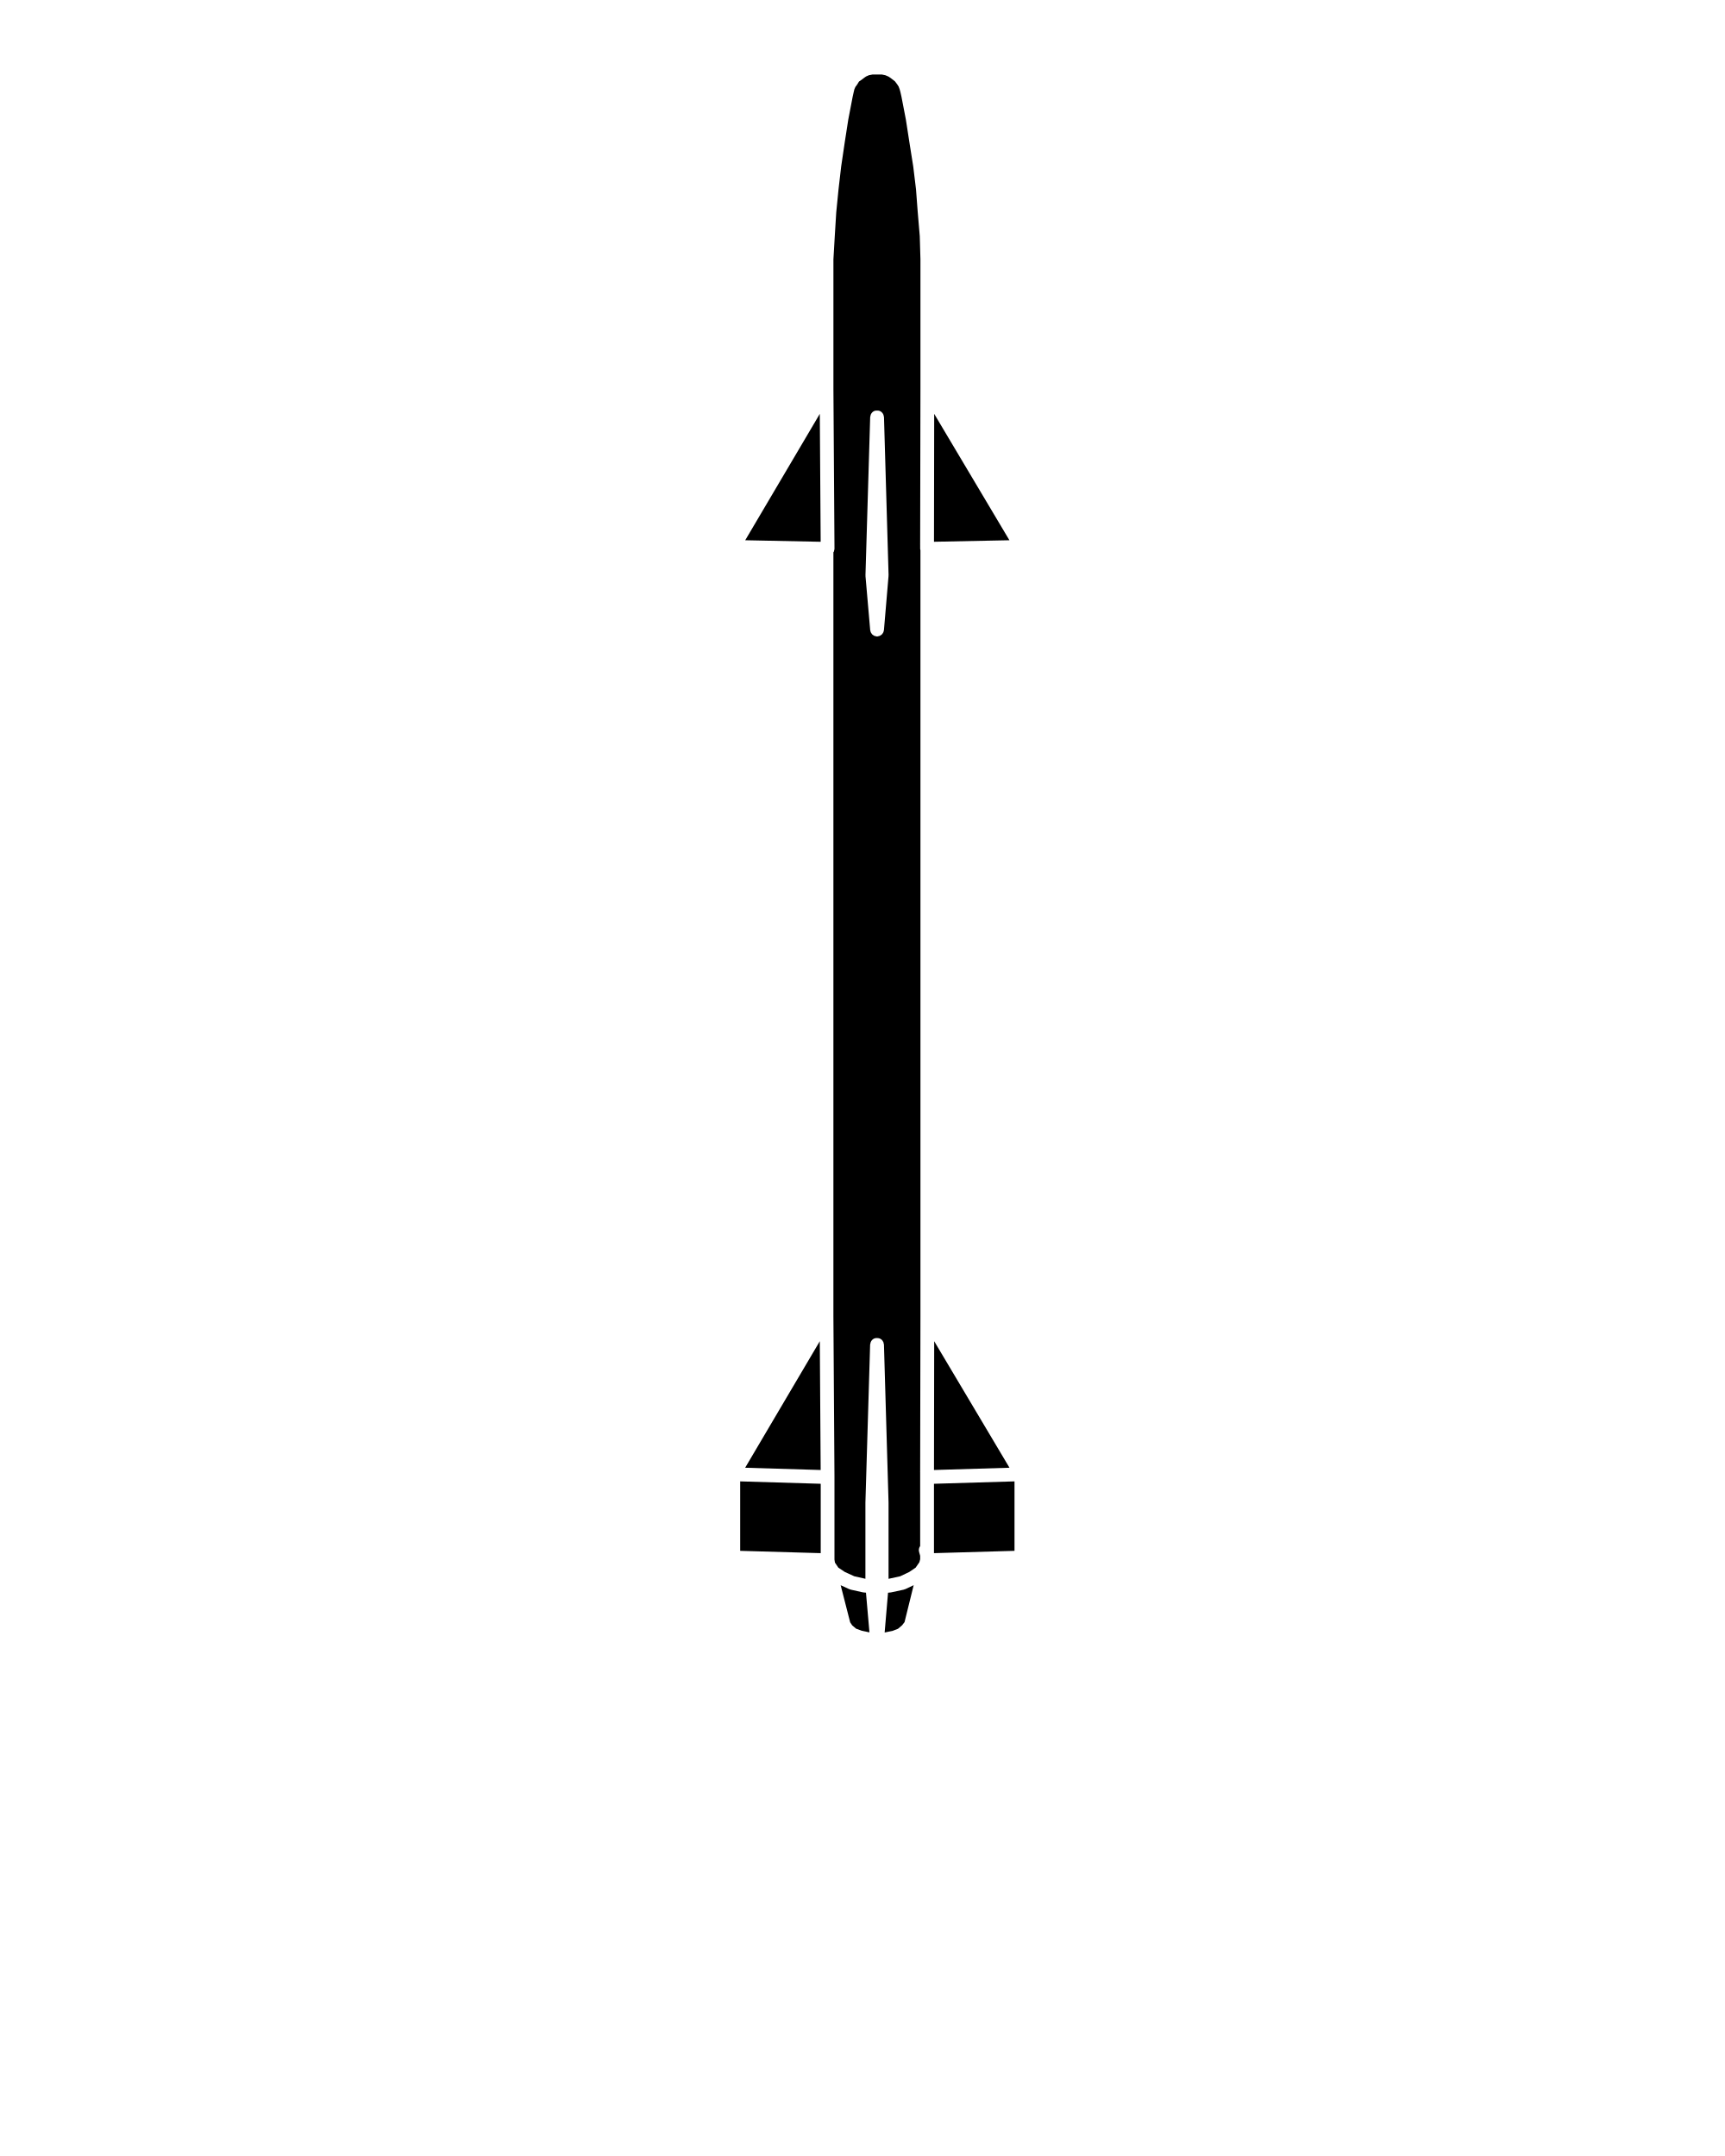
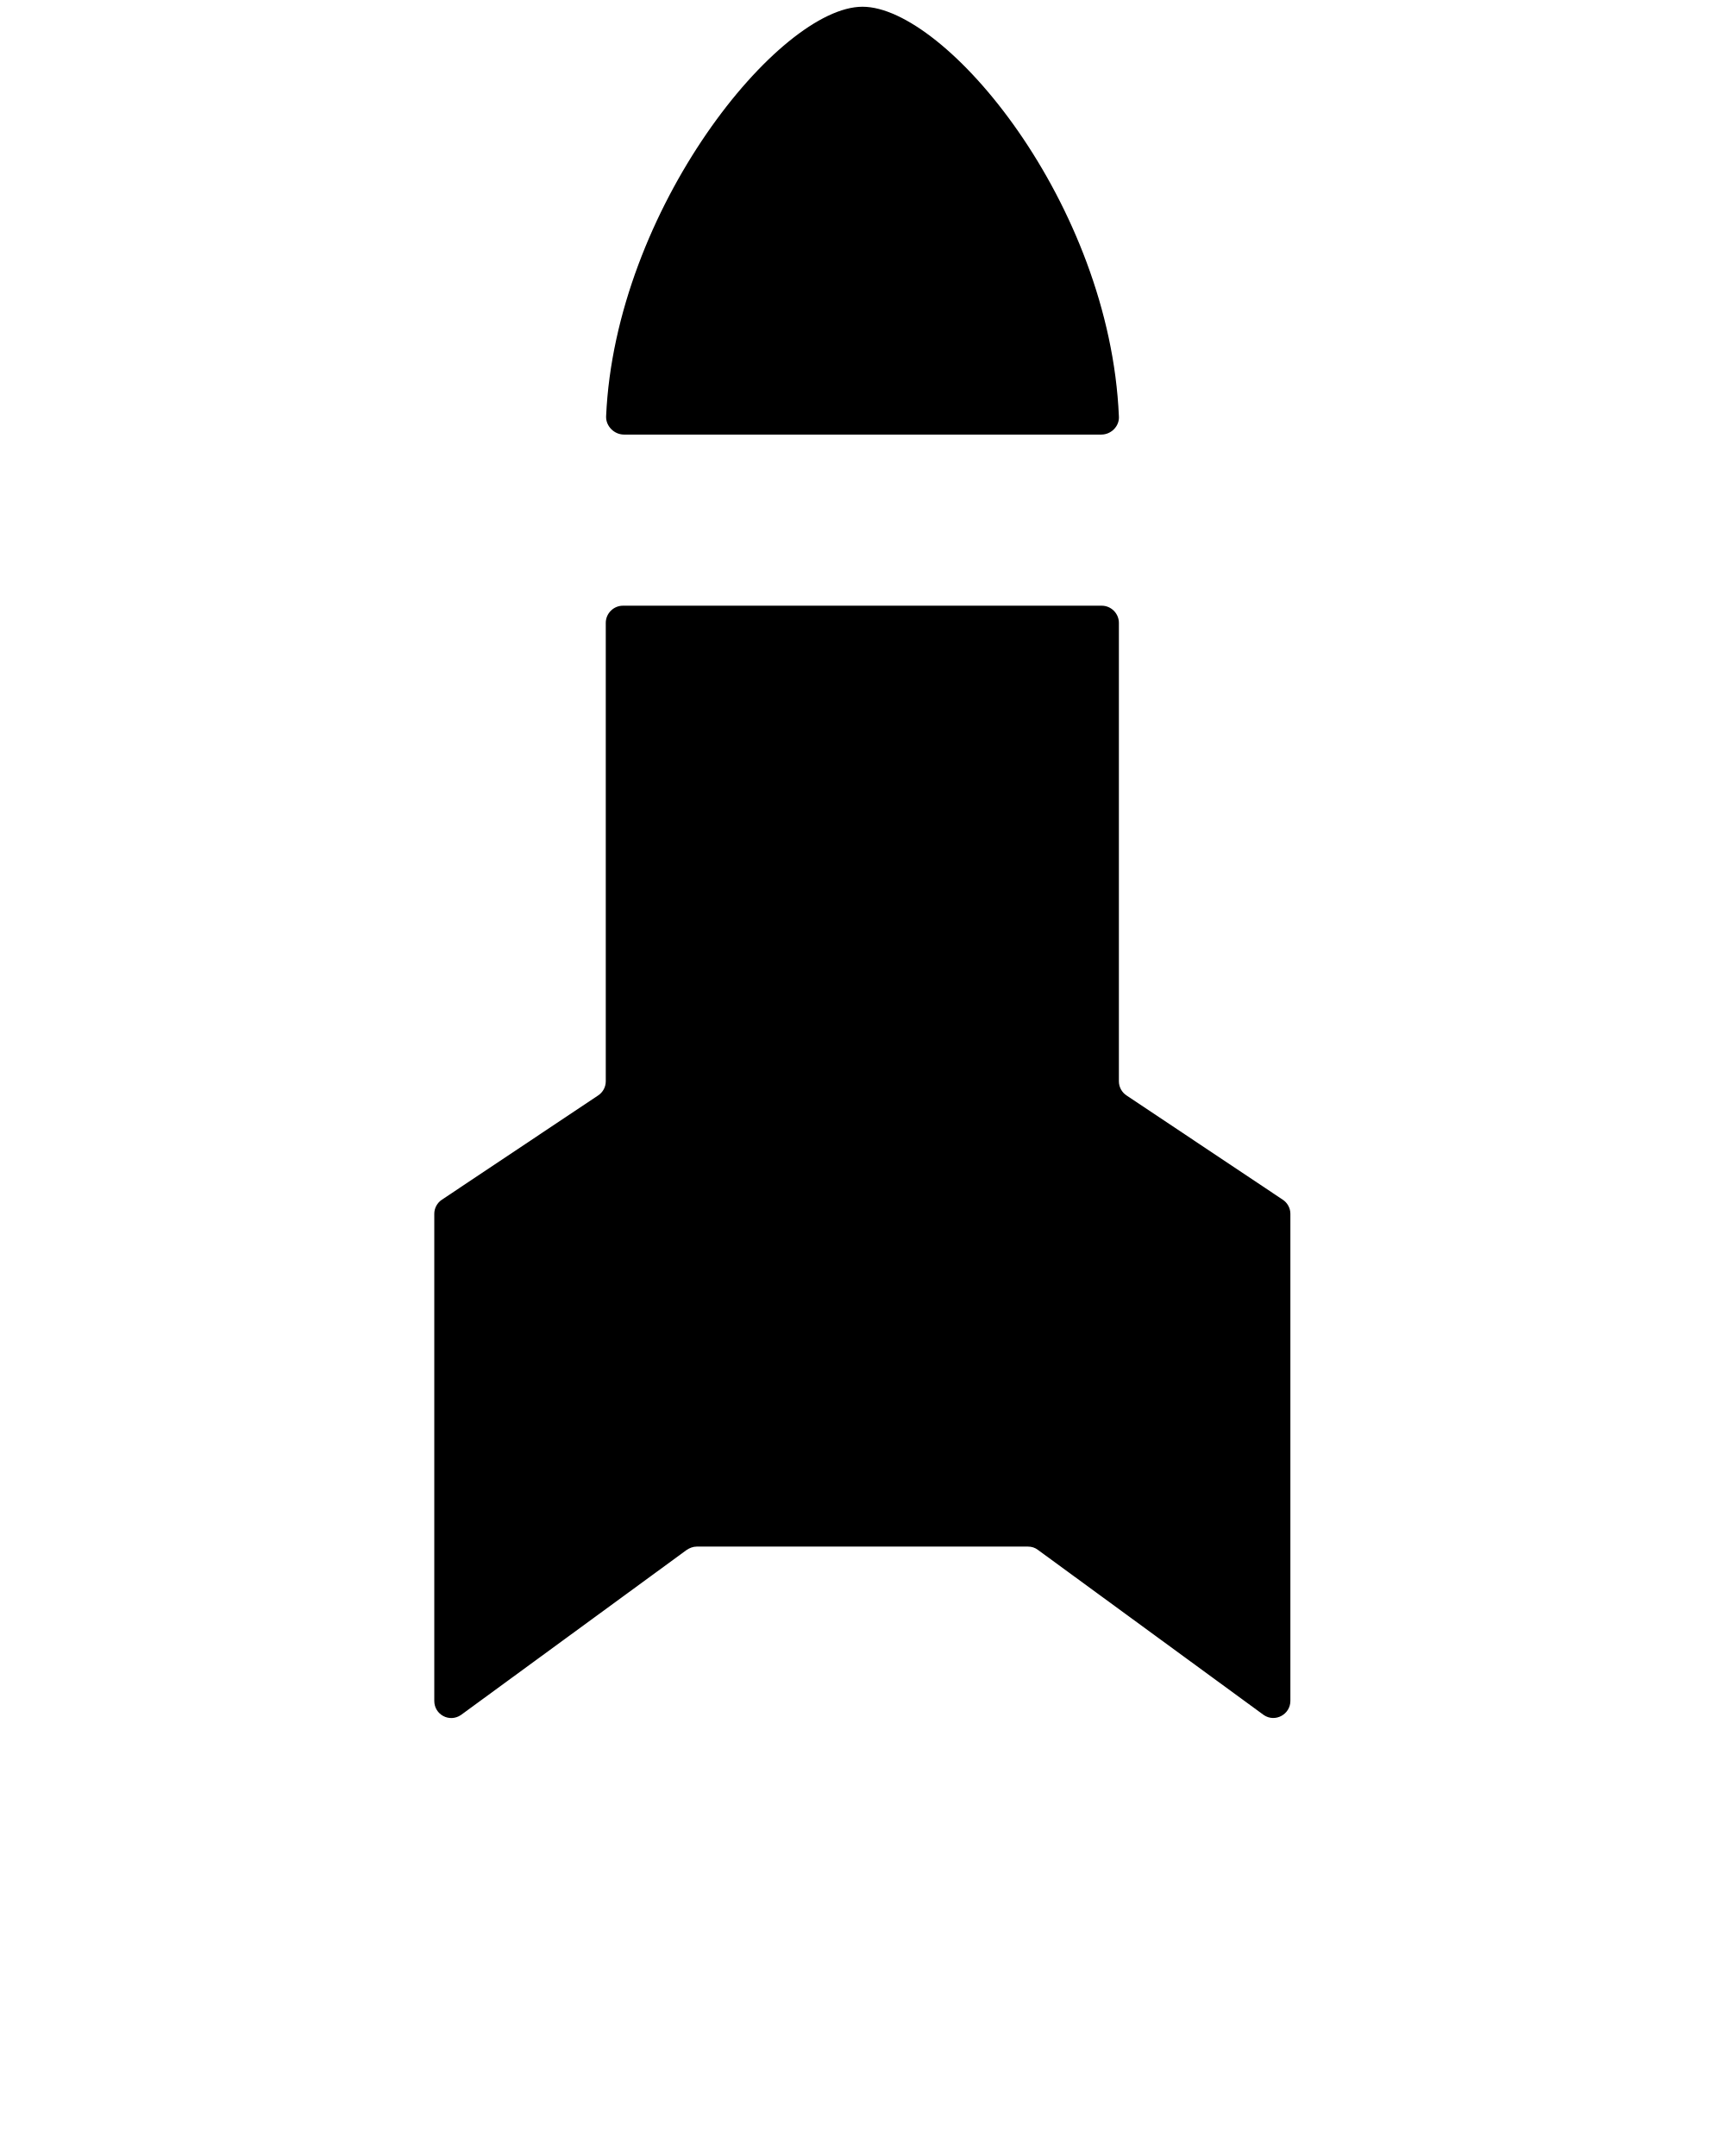
- <svg xmlns="http://www.w3.org/2000/svg" id="missile" version="1.1" x="0px" y="0px" viewBox="0 0 100 125" enable-background="new 0 0 100 100" xml:space="preserve">
-   <path fill="currentColor" d="M-3212.299,2194.426l-0.179,1.246c0,0.001-0.001,0.002-0.001,0.003c0,0.003,0,0.005,0,0.007l-0.195,1.164  l-0.187,1.243c0,0.002-0.002,0.003-0.002,0.005c0,0.003,0,0.006,0,0.009l-0.218,1.167l-0.195,1.13c0,0.001,0,0.001,0,0.001  l-0.18,1.062c0,0.001-0.001,0.001-0.001,0.002s0,0.002,0,0.003l-0.193,1.067l-0.156,1.023c0,0.002-0.002,0.003-0.002,0.005  c0,0.003,0,0.005,0,0.008l-0.178,0.958c0,0.001,0,0.002,0,0.002l-4.938,30.414l-0.45,3.367l-0.328,3.471l-0.163,3.418v3.482  l0.164,3.414l0.325,3.404l0.452,3.428l0.635,3.394l0.771,3.38l0.963,3.31l1.064,3.253l1.262,3.194c0,0.001,0,0.001,0,0.002  c0,0,0,0,0,0l0.185,0.472l0.218,0.387l0.254,0.419l0.283,0.401l0.3,0.366l0.334,0.364l0.348,0.362l0.37,0.296  c0,0,0.001,0.001,0.001,0.002l0.379,0.305l0.413,0.258l0.408,0.245l0.269,0.13l0.273-0.13l0.427-0.243l0.39-0.263l0.402-0.305  l0.358-0.292l0.354-0.361l0.308-0.361l0.304-0.37l0.278-0.405l0.258-0.425l0.23-0.381l0.174-0.466c0-0.001,0.001-0.001,0.001-0.002  c0-0.002,0-0.003,0-0.004l1.256-3.197l1.084-3.247l0.951-3.319l0.759-3.363l0.646-3.412l0.481-3.414l0.295-3.412l0.155-3.41v-3.484  l-0.155-3.426l-0.295-3.456l-0.481-3.374h0l-4.938-30.414c0,0,0,0,0-0.001l-0.163-0.963l-0.18-1.023v-0.001l-0.195-1.075  c0-0.001,0-0.002,0-0.003s-0.001-0.001-0.001-0.002l-0.18-1.062c0,0,0,0,0-0.001l-0.195-1.13c0-0.002,0-0.003,0-0.005  c0-0.001-0.001-0.002-0.001-0.003l-0.179-1.168l-0.218-1.245c0-0.002,0-0.004,0-0.006c0-0.001-0.002-0.002-0.002-0.003l-0.18-1.164  c0,0,0-0.001,0-0.002l-0.195-1.247c0-0.001,0-0.001,0-0.002c0-0.001-0.001-0.001-0.001-0.002l-0.18-1.227c0-0.001,0-0.002,0-0.003  l-0.171-1.23c0,0,0,0,0-0.001l-0.18-1.242v-0.001l-0.271-1.633h-2.057l-0.271,1.63l-0.156,1.238c0,0.001-0.001,0.002-0.002,0.003  c0,0.003,0.001,0.006,0,0.008l-0.188,1.234L-3212.299,2194.426z M-3211.375,2198.029v-1.25c0-0.001,0-0.002,0-0.004  c0-0.001,0-0.002,0-0.004l0.023-1.164c0-0.004,0.002-0.006,0.002-0.01c0-0.004-0.002-0.006-0.001-0.01l0.086-1.25  c0-0.001,0-0.002,0-0.003c0-0.001,0-0.002,0-0.003l0.102-1.227c0-0.002,0.001-0.003,0.001-0.005c0-0.002,0-0.003,0-0.005  l0.132-1.234c0-0.002,0.001-0.004,0.001-0.006c0-0.001,0-0.002,0-0.004l0.164-1.242c0.001-0.01,0.007-0.017,0.009-0.025  c0.006-0.029,0.017-0.055,0.029-0.082c0.009-0.02,0.017-0.039,0.029-0.058c0.018-0.027,0.041-0.05,0.066-0.072  c0.012-0.011,0.023-0.023,0.037-0.032c0.027-0.02,0.058-0.033,0.089-0.045c0.019-0.007,0.036-0.014,0.055-0.019  c0.011-0.003,0.02-0.009,0.031-0.011c0.018-0.002,0.034,0.004,0.052,0.004c0.018,0,0.035-0.006,0.053-0.004  c0.012,0.002,0.021,0.009,0.032,0.011c0.02,0.005,0.038,0.013,0.057,0.02c0.031,0.012,0.06,0.024,0.086,0.043  c0.016,0.011,0.028,0.024,0.042,0.037c0.022,0.021,0.043,0.042,0.061,0.067c0.013,0.02,0.021,0.04,0.031,0.062  c0.011,0.025,0.021,0.051,0.027,0.079c0.002,0.009,0.008,0.016,0.009,0.025l0.164,1.242c0,0.002,0,0.002,0,0.004  c0,0.002,0.001,0.002,0.001,0.004l0.141,1.234c0,0.002-0.001,0.005,0,0.008c0,0.002,0.001,0.004,0.002,0.007l0.094,1.227  c0,0.001,0,0.001,0,0.002s0,0.001,0,0.001l0.086,1.25c0,0.004-0.001,0.006-0.001,0.01c0,0.004,0.002,0.006,0.002,0.01l0.023,1.162  l0.031,1.25c0,0.004-0.001,0.007-0.001,0.01c0,0.004,0.001,0.007,0.001,0.011l-0.031,1.172c0,0.001,0,0.001,0,0.003  c0,0.001,0,0.002,0,0.003l-0.047,1.133c0,0.002-0.001,0.004-0.001,0.006c0,0.003,0.001,0.005,0.001,0.007l-0.078,1.062  c0,0.003-0.001,0.005-0.002,0.008c0,0.002,0,0.004,0,0.006l-0.117,1.074l-0.102,1.023c0,0.005-0.003,0.009-0.004,0.014  c0,0.004,0.001,0.009,0,0.014l-0.164,0.969c0,0.003-0.004,0.005-0.005,0.008c-0.016,0.084-0.061,0.155-0.122,0.213  c-0.009,0.009-0.016,0.018-0.026,0.025c-0.05,0.039-0.107,0.07-0.175,0.082c-0.022,0.004-0.044,0.006-0.066,0.006h0c0,0,0,0,0,0  s0,0,0,0h0c-0.021,0-0.043-0.002-0.066-0.006c-0.067-0.012-0.125-0.043-0.175-0.082c-0.01-0.008-0.017-0.017-0.026-0.025  c-0.061-0.058-0.106-0.129-0.122-0.213c-0.001-0.003-0.004-0.005-0.005-0.008l-0.164-0.969c0-0.004,0.001-0.008,0-0.011  c0-0.005-0.003-0.009-0.004-0.013l-0.109-1.023c0-0.001,0-0.002,0-0.003s-0.001-0.002-0.001-0.003l-0.102-1.078  c0-0.002,0-0.003,0-0.004c0-0.002-0.001-0.003-0.001-0.004l-0.078-1.062c0-0.002,0-0.004,0-0.005c0-0.002-0.001-0.003-0.001-0.005  l-0.055-1.133c0-0.004,0.001-0.006,0.001-0.01s-0.002-0.006-0.002-0.01V2198.029z" />
-   <polygon fill="currentColor" points="-3214.598,2203.438 -3214.441,2202.414 -3214.439,2202.408 -3214.439,2202.403 -3214.245,2201.33   -3214.065,2200.268 -3214.065,2200.266 -3213.87,2199.133 -3213.869,2199.13 -3213.869,2199.128 -3213.652,2197.967   -3213.465,2196.72 -3213.464,2196.717 -3213.464,2196.713 -3213.269,2195.551 -3213.09,2194.309 -3213.09,2194.307   -3213.09,2194.305 -3212.902,2193.078 -3212.716,2191.848 -3212.617,2191.062 -3222.326,2191.062 -3222.326,2197.726   -3214.654,2203.744 " />
-   <polygon fill="currentColor" points="-3208.197,2191.847 -3208.197,2191.85 -3208.025,2193.079 -3208.025,2193.081 -3207.845,2194.308   -3207.845,2194.31 -3207.651,2195.553 -3207.65,2195.555 -3207.471,2196.715 -3207.253,2197.96 -3207.253,2197.965   -3207.252,2197.969 -3207.072,2199.141 -3206.878,2200.266 -3206.878,2200.268 -3206.698,2201.33 -3206.504,2202.403   -3206.504,2202.404 -3206.503,2202.405 -3206.324,2203.429 -3206.324,2203.43 -3206.323,2203.432 -3206.271,2203.738   -3198.579,2197.725 -3198.579,2191.062 -3208.311,2191.062 " />
-   <path fill="currentColor" d="M53.204,12.32C53.204,12.32,53.204,12.32,53.204,12.32c0-0.002-0.001-0.002-0.001-0.003l-0.101-1.34  l-0.161-1.328l-0.219-1.378c0,0,0,0,0-0.001L52.514,6.93l-0.255-1.321l-0.062-0.274l-0.046-0.167l-0.057-0.151l-0.07-0.109  l-0.136-0.185L51.812,4.66l-0.212-0.159l-0.096-0.063l-0.183-0.078L51.125,4.32h-0.28h-0.264l-0.203,0.038l-0.17,0.075l-0.092,0.064  l-0.219,0.164c-0.003,0.002-0.008,0.002-0.011,0.004c-0.004,0.003-0.007,0.008-0.011,0.011l-0.078,0.051l-0.094,0.156  C49.7,4.889,49.694,4.891,49.69,4.896c-0.004,0.007-0.005,0.016-0.01,0.022l-0.09,0.119l-0.06,0.136l-0.039,0.161l-0.061,0.274  L49.176,6.93l-0.208,1.336c0,0,0,0.001,0,0.002L48.764,9.65l-0.155,1.339c0,0,0,0,0,0.001l-0.131,1.321l-0.086,1.391l-0.078,1.335  v7.505l0.062,9.273c0,0.001,0,0.001,0,0.001c0,0.001,0,0.002,0,0.002c0,0.029-0.011,0.055-0.017,0.083  c-0.005,0.023-0.005,0.049-0.014,0.071c-0.008,0.018-0.022,0.031-0.032,0.047v44.288l0.062,9.328c0,0.001,0,0.001,0,0.001  c0,0.001,0,0.002,0,0.002v4.786l0.028,0.173l0.196,0.291l0.375,0.25l0.551,0.251l0.631,0.142l0.013,0.002v-4.402  c0-0.002,0.001-0.004,0.001-0.006s-0.001-0.004-0.001-0.006l0.273-9.156c0-0.025,0.011-0.049,0.017-0.072  c0.005-0.022,0.005-0.046,0.014-0.066c0.001-0.003,0.002-0.006,0.003-0.008c0.057-0.143,0.188-0.242,0.339-0.238  c0.006,0,0.01-0.003,0.016-0.003c0.001,0,0.003,0.001,0.005,0.001s0.004-0.002,0.007-0.002s0.004,0.002,0.007,0.002  c0.002,0,0.003-0.001,0.005-0.001c0.007,0,0.012,0.004,0.019,0.005c0.148-0.002,0.277,0.096,0.336,0.234  c0.001,0.004,0.002,0.007,0.004,0.01c0.008,0.021,0.009,0.047,0.014,0.07s0.016,0.045,0.016,0.068l0.266,9.156  c0,0.002,0,0.004,0,0.006s0,0.004,0,0.006v4.402l0.027-0.002l0.646-0.141l0.523-0.248l0.375-0.254l0.215-0.312l0.047-0.172v-0.204  l-0.064-0.229c-0.033-0.121-0.003-0.24,0.064-0.335v-3.999v-0.303c-0.001-0.006-0.004-0.011-0.004-0.017s0.003-0.012,0.004-0.018  l0.016-8.992V31.896c-0.006-0.025-0.016-0.05-0.016-0.077v-0.263c-0.001-0.005-0.004-0.01-0.004-0.016s0.003-0.011,0.004-0.017  l0.016-8.979v-7.511l-0.039-1.338L53.204,12.32z M51.506,33.377c0,0.008,0.004,0.015,0.003,0.022l-0.266,3.133  c-0.001,0.017-0.01,0.03-0.013,0.046c-0.004,0.021-0.007,0.04-0.014,0.059c-0.004,0.01-0.006,0.019-0.011,0.027  c-0.009,0.02-0.022,0.036-0.034,0.055c-0.012,0.016-0.021,0.033-0.034,0.047c-0.006,0.007-0.011,0.014-0.018,0.02  c-0.016,0.016-0.036,0.026-0.054,0.039c-0.018,0.011-0.031,0.023-0.05,0.031c-0.008,0.004-0.013,0.01-0.021,0.012  c-0.023,0.01-0.048,0.012-0.073,0.017c-0.015,0.003-0.028,0.011-0.044,0.013c-0.011,0.001-0.022,0.002-0.034,0.002h0h0h0h0  c-0.011,0-0.022-0.001-0.033-0.002c-0.016-0.002-0.028-0.01-0.043-0.013c-0.025-0.005-0.051-0.007-0.074-0.017  c-0.007-0.002-0.013-0.008-0.02-0.011c-0.019-0.009-0.033-0.021-0.05-0.032c-0.019-0.013-0.039-0.023-0.055-0.039  c-0.006-0.006-0.011-0.012-0.016-0.019c-0.014-0.015-0.023-0.031-0.034-0.048c-0.013-0.018-0.026-0.034-0.035-0.055  c-0.004-0.009-0.007-0.018-0.01-0.026c-0.007-0.019-0.009-0.038-0.014-0.058c-0.003-0.016-0.012-0.03-0.013-0.047L50.173,33.4  c-0.001-0.008,0.003-0.016,0.003-0.023c0-0.008-0.005-0.016-0.004-0.023l0.273-9.164c0-0.025,0.011-0.049,0.017-0.074  c0.005-0.021,0.005-0.044,0.013-0.064c0.001-0.002,0.001-0.005,0.003-0.008c0.058-0.145,0.189-0.248,0.343-0.238  c0.004,0,0.007-0.003,0.012-0.003c0.002,0,0.003,0.001,0.005,0.001c0.002,0,0.004-0.002,0.007-0.002s0.004,0.001,0.007,0.002  c0.002,0,0.003-0.001,0.005-0.001c0.005,0,0.01,0.003,0.015,0.003c0.15-0.006,0.281,0.096,0.34,0.237  c0.001,0.003,0.002,0.006,0.004,0.009c0.008,0.021,0.009,0.046,0.014,0.069s0.016,0.045,0.016,0.069l0.266,9.164  C51.511,33.361,51.506,33.369,51.506,33.377z" />
-   <polygon fill="currentColor" points="54.144,31.41 58.517,31.322 54.156,23.994 " />
-   <polygon fill="currentColor" points="47.525,23.994 43.201,31.322 47.575,31.411 " />
-   <path fill="currentColor" d="M50.056,92.326c-0.004,0-0.008-0.003-0.012-0.004c-0.012-0.002-0.024-0.002-0.037-0.004l-0.695-0.156  c-0.015-0.004-0.026-0.014-0.041-0.018c-0.012-0.005-0.025-0.003-0.038-0.009l-0.499-0.228l0.551,2.152l0.118,0.176l0.225,0.191  l0.333,0.122l0.441,0.093h0.001l-0.202-2.302L50.056,92.326z" />
-   <path fill="currentColor" d="M52.444,92.143c-0.017,0.005-0.029,0.016-0.046,0.02l-0.719,0.156c-0.012,0.003-0.022,0.002-0.033,0.004  c-0.005,0-0.008,0.004-0.014,0.004l-0.152,0.015l-0.196,2.304l0.025-0.002l0.439-0.093l0.309-0.118l0.24-0.205l0.14-0.181  l0.529-2.142l-0.482,0.229C52.472,92.139,52.457,92.138,52.444,92.143z" />
-   <polygon fill="currentColor" points="47.575,85.227 47.525,77.76 43.197,85.096 " />
-   <polygon fill="currentColor" points="58.521,85.096 54.156,77.76 54.144,85.227 " />
-   <polygon fill="currentColor" points="54.143,90.048 58.812,89.914 58.812,85.887 54.143,86.026 " />
-   <polygon fill="currentColor" points="42.909,89.914 47.578,90.048 47.578,86.026 42.909,85.887 " />
+ <svg xmlns="http://www.w3.org/2000/svg" id="missile" version="1.1" x="0px" y="0px" viewBox="0 0 512 640" enable-background="new 0 0 512 512" xml:space="preserve">
+   <g>
+     <path fill="currentColor" d="M185.2,129h141.7c2.9,0,5.4-2.5,5.2-5.4C329.4,60.4,280.7,2,256,2c-24.7,0-73.4,60-76.1,121.6   C179.8,126.5,182.3,129,185.2,129z" />
+     <path fill="currentColor" d="M380.7,356.1l-46.3-30.9c-1.4-0.9-2.3-2.5-2.3-4.2V184.9c0-2.8-2.3-5.1-5.1-5.1H184.9c-2.8,0-5.1,2.3-5.1,5.1V321   c0,1.7-0.9,3.3-2.3,4.2l-46.3,30.9c-1.4,0.9-2.3,2.5-2.3,4.2v144.6c0,4.1,4.5,6.5,7.9,4.2l67-49c0.9-0.6,1.9-1,3-1h98.3   c1.1,0,2.1,0.3,3,1l67,49c3.4,2.3,7.9-0.2,7.9-4.2V360.3C383,358.6,382.1,357,380.7,356.1z" />
+   </g>
</svg>
